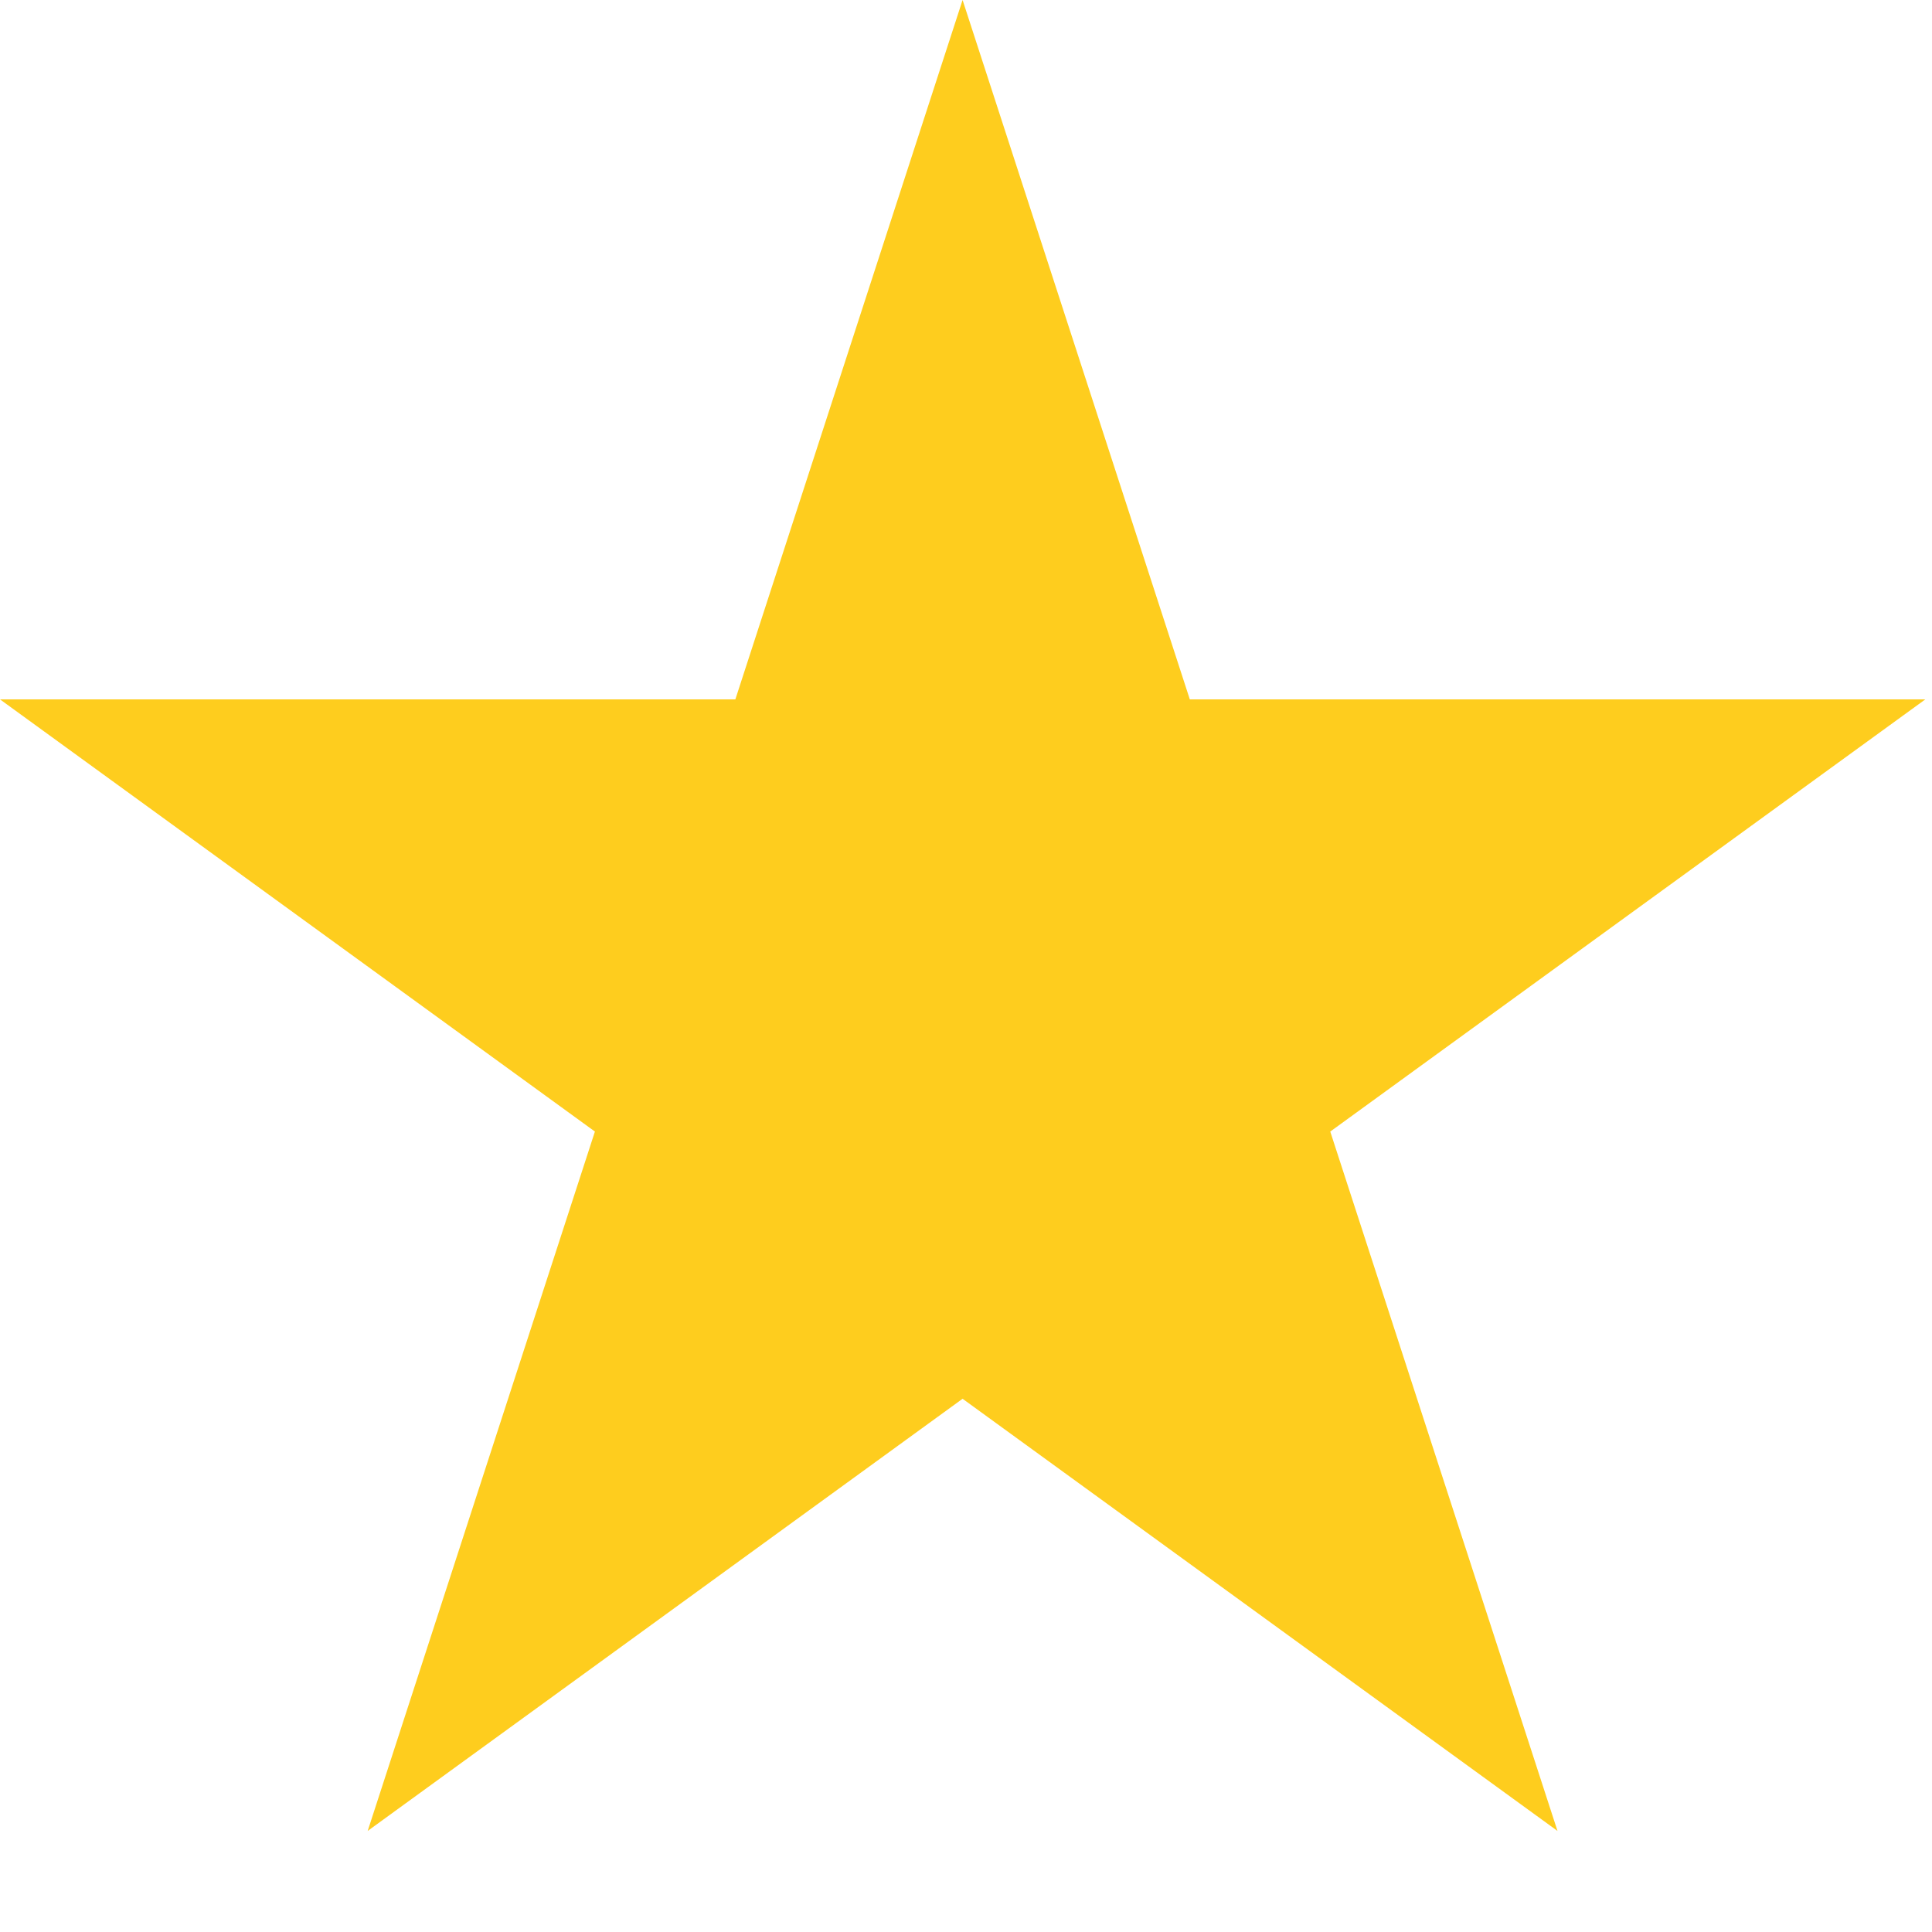
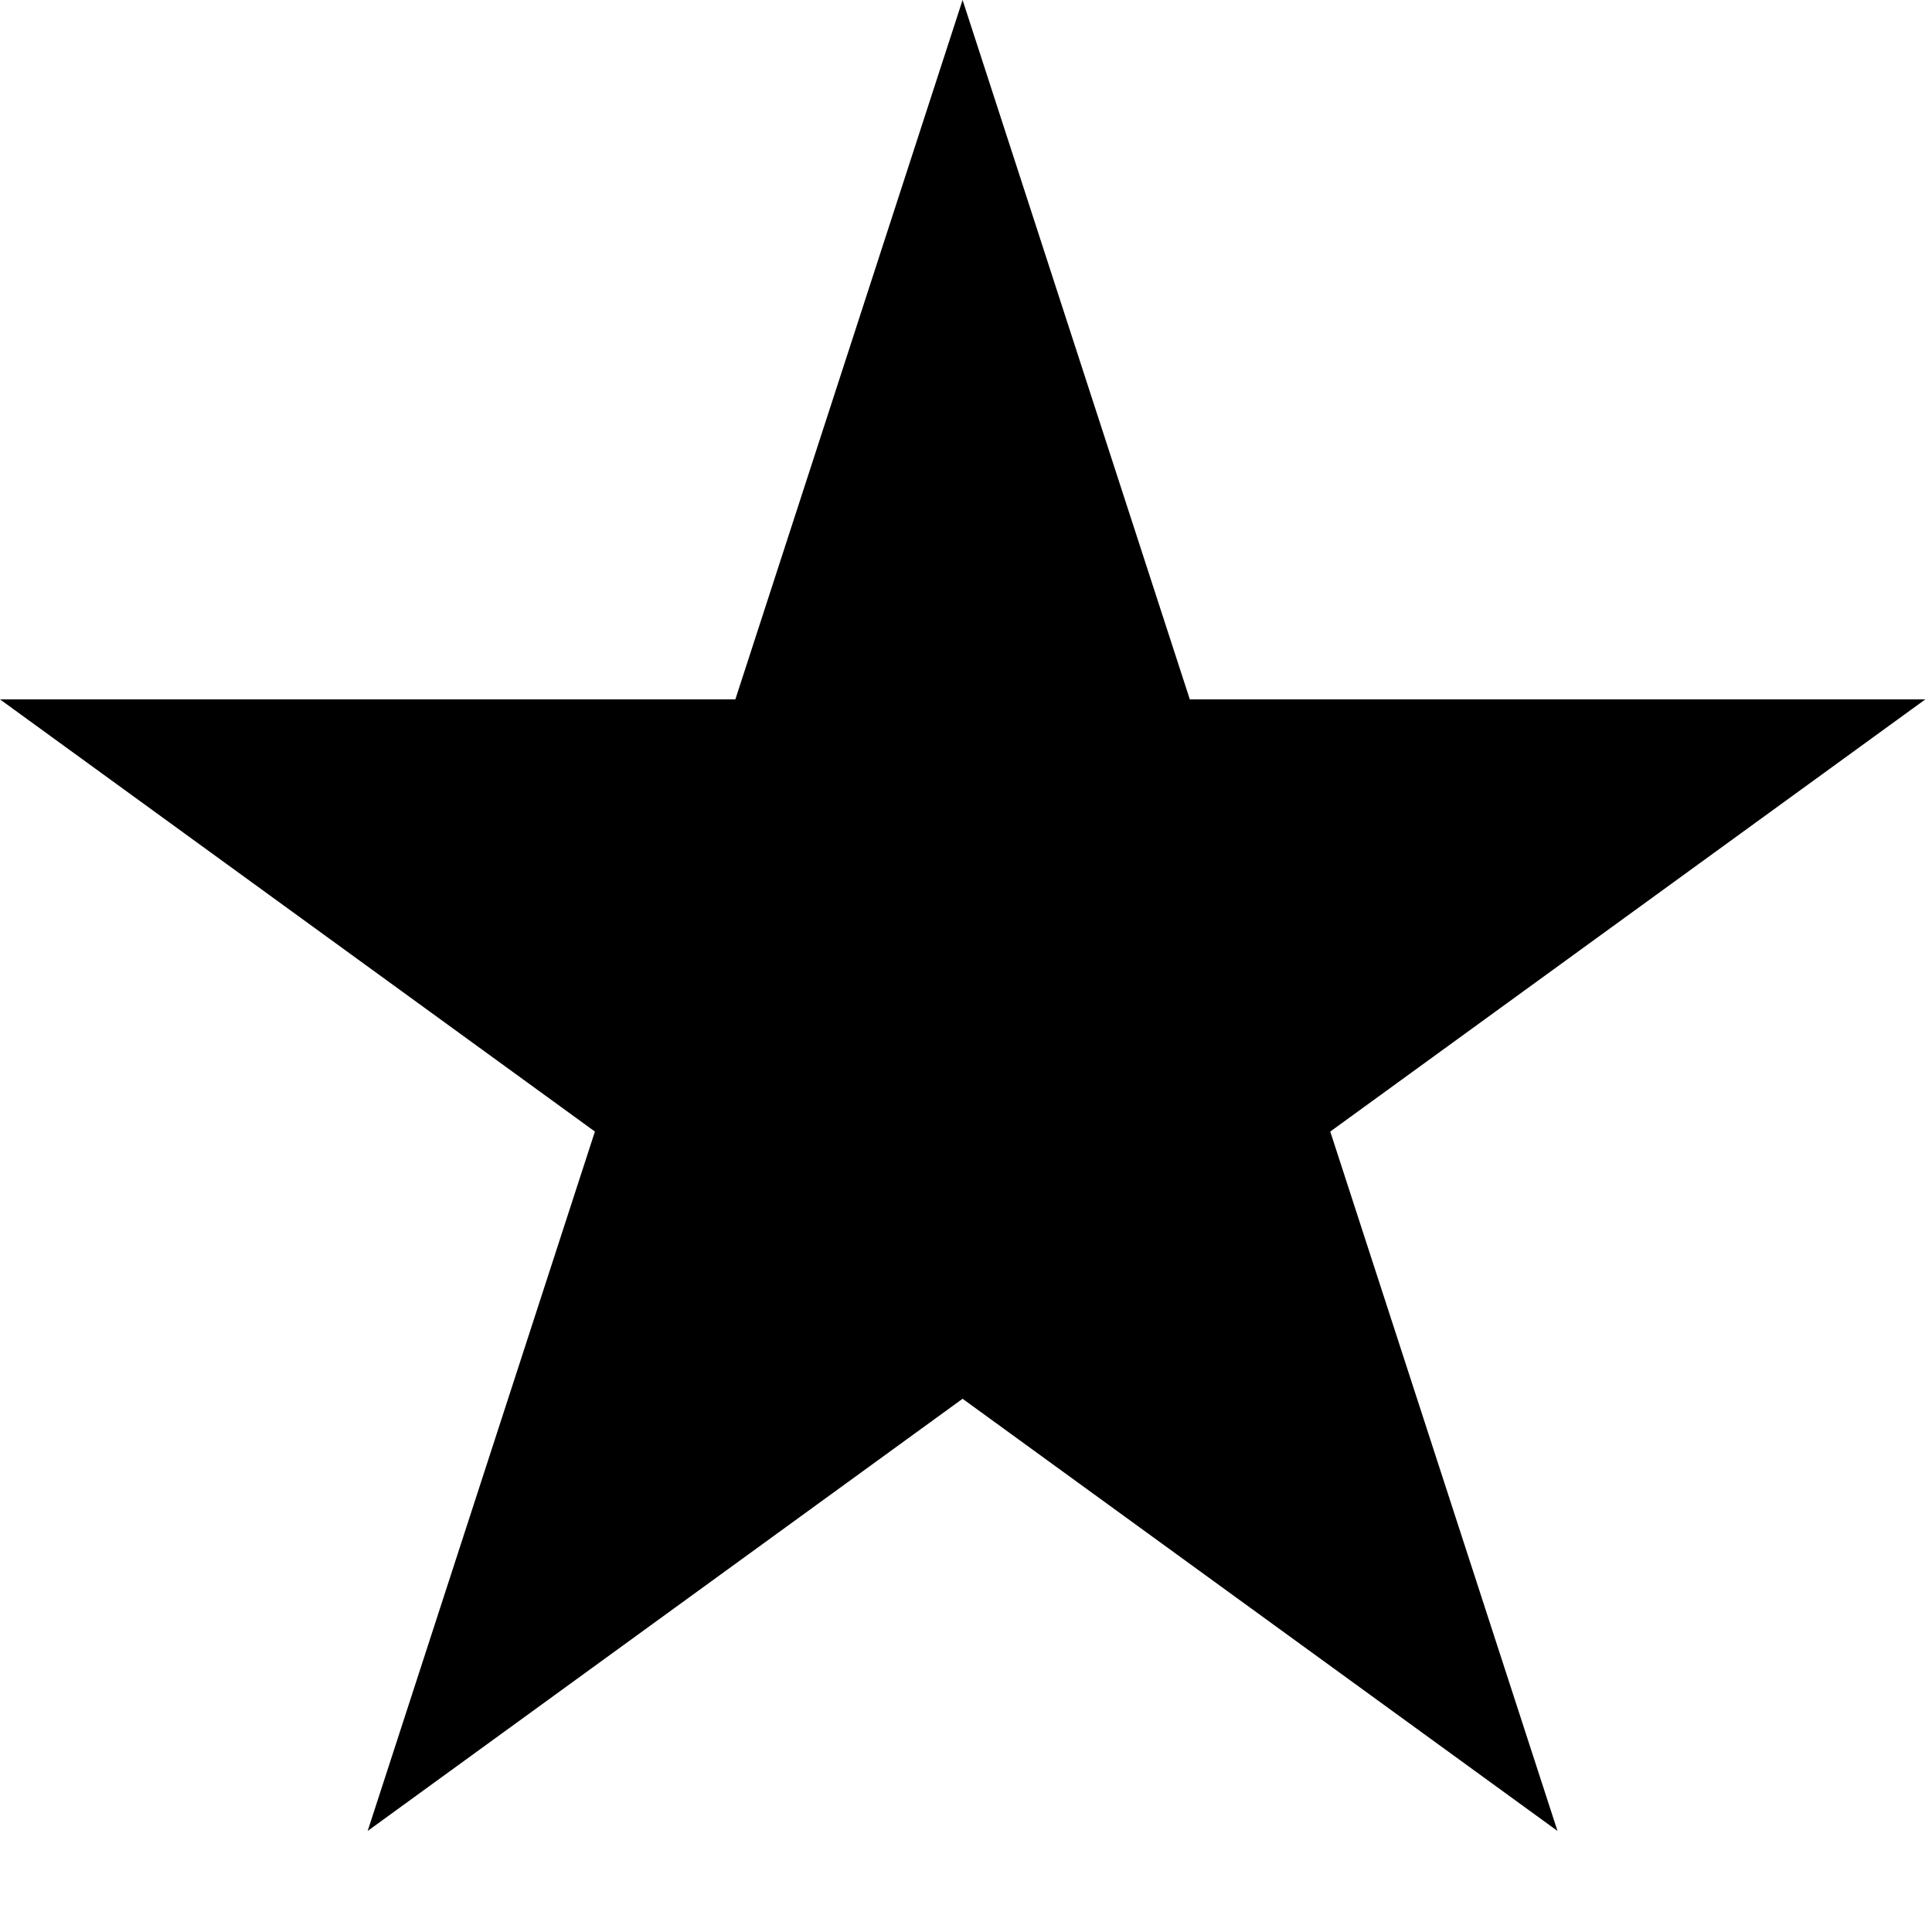
<svg xmlns="http://www.w3.org/2000/svg" width="13" height="13" viewBox="0 0 13 13" fill="none">
-   <path d="M6.477 0L8.006 4.706L12.955 4.706L8.951 7.614L10.48 12.32L6.477 9.412L2.474 12.32L4.003 7.614L0 4.706L4.948 4.706L6.477 0Z" fill="#FECD1E" />
+   <path d="M6.477 0L8.006 4.706L12.955 4.706L8.951 7.614L10.48 12.32L6.477 9.412L2.474 12.32L4.003 7.614L0 4.706L4.948 4.706L6.477 0Z" fill="currentColor" />
</svg>
